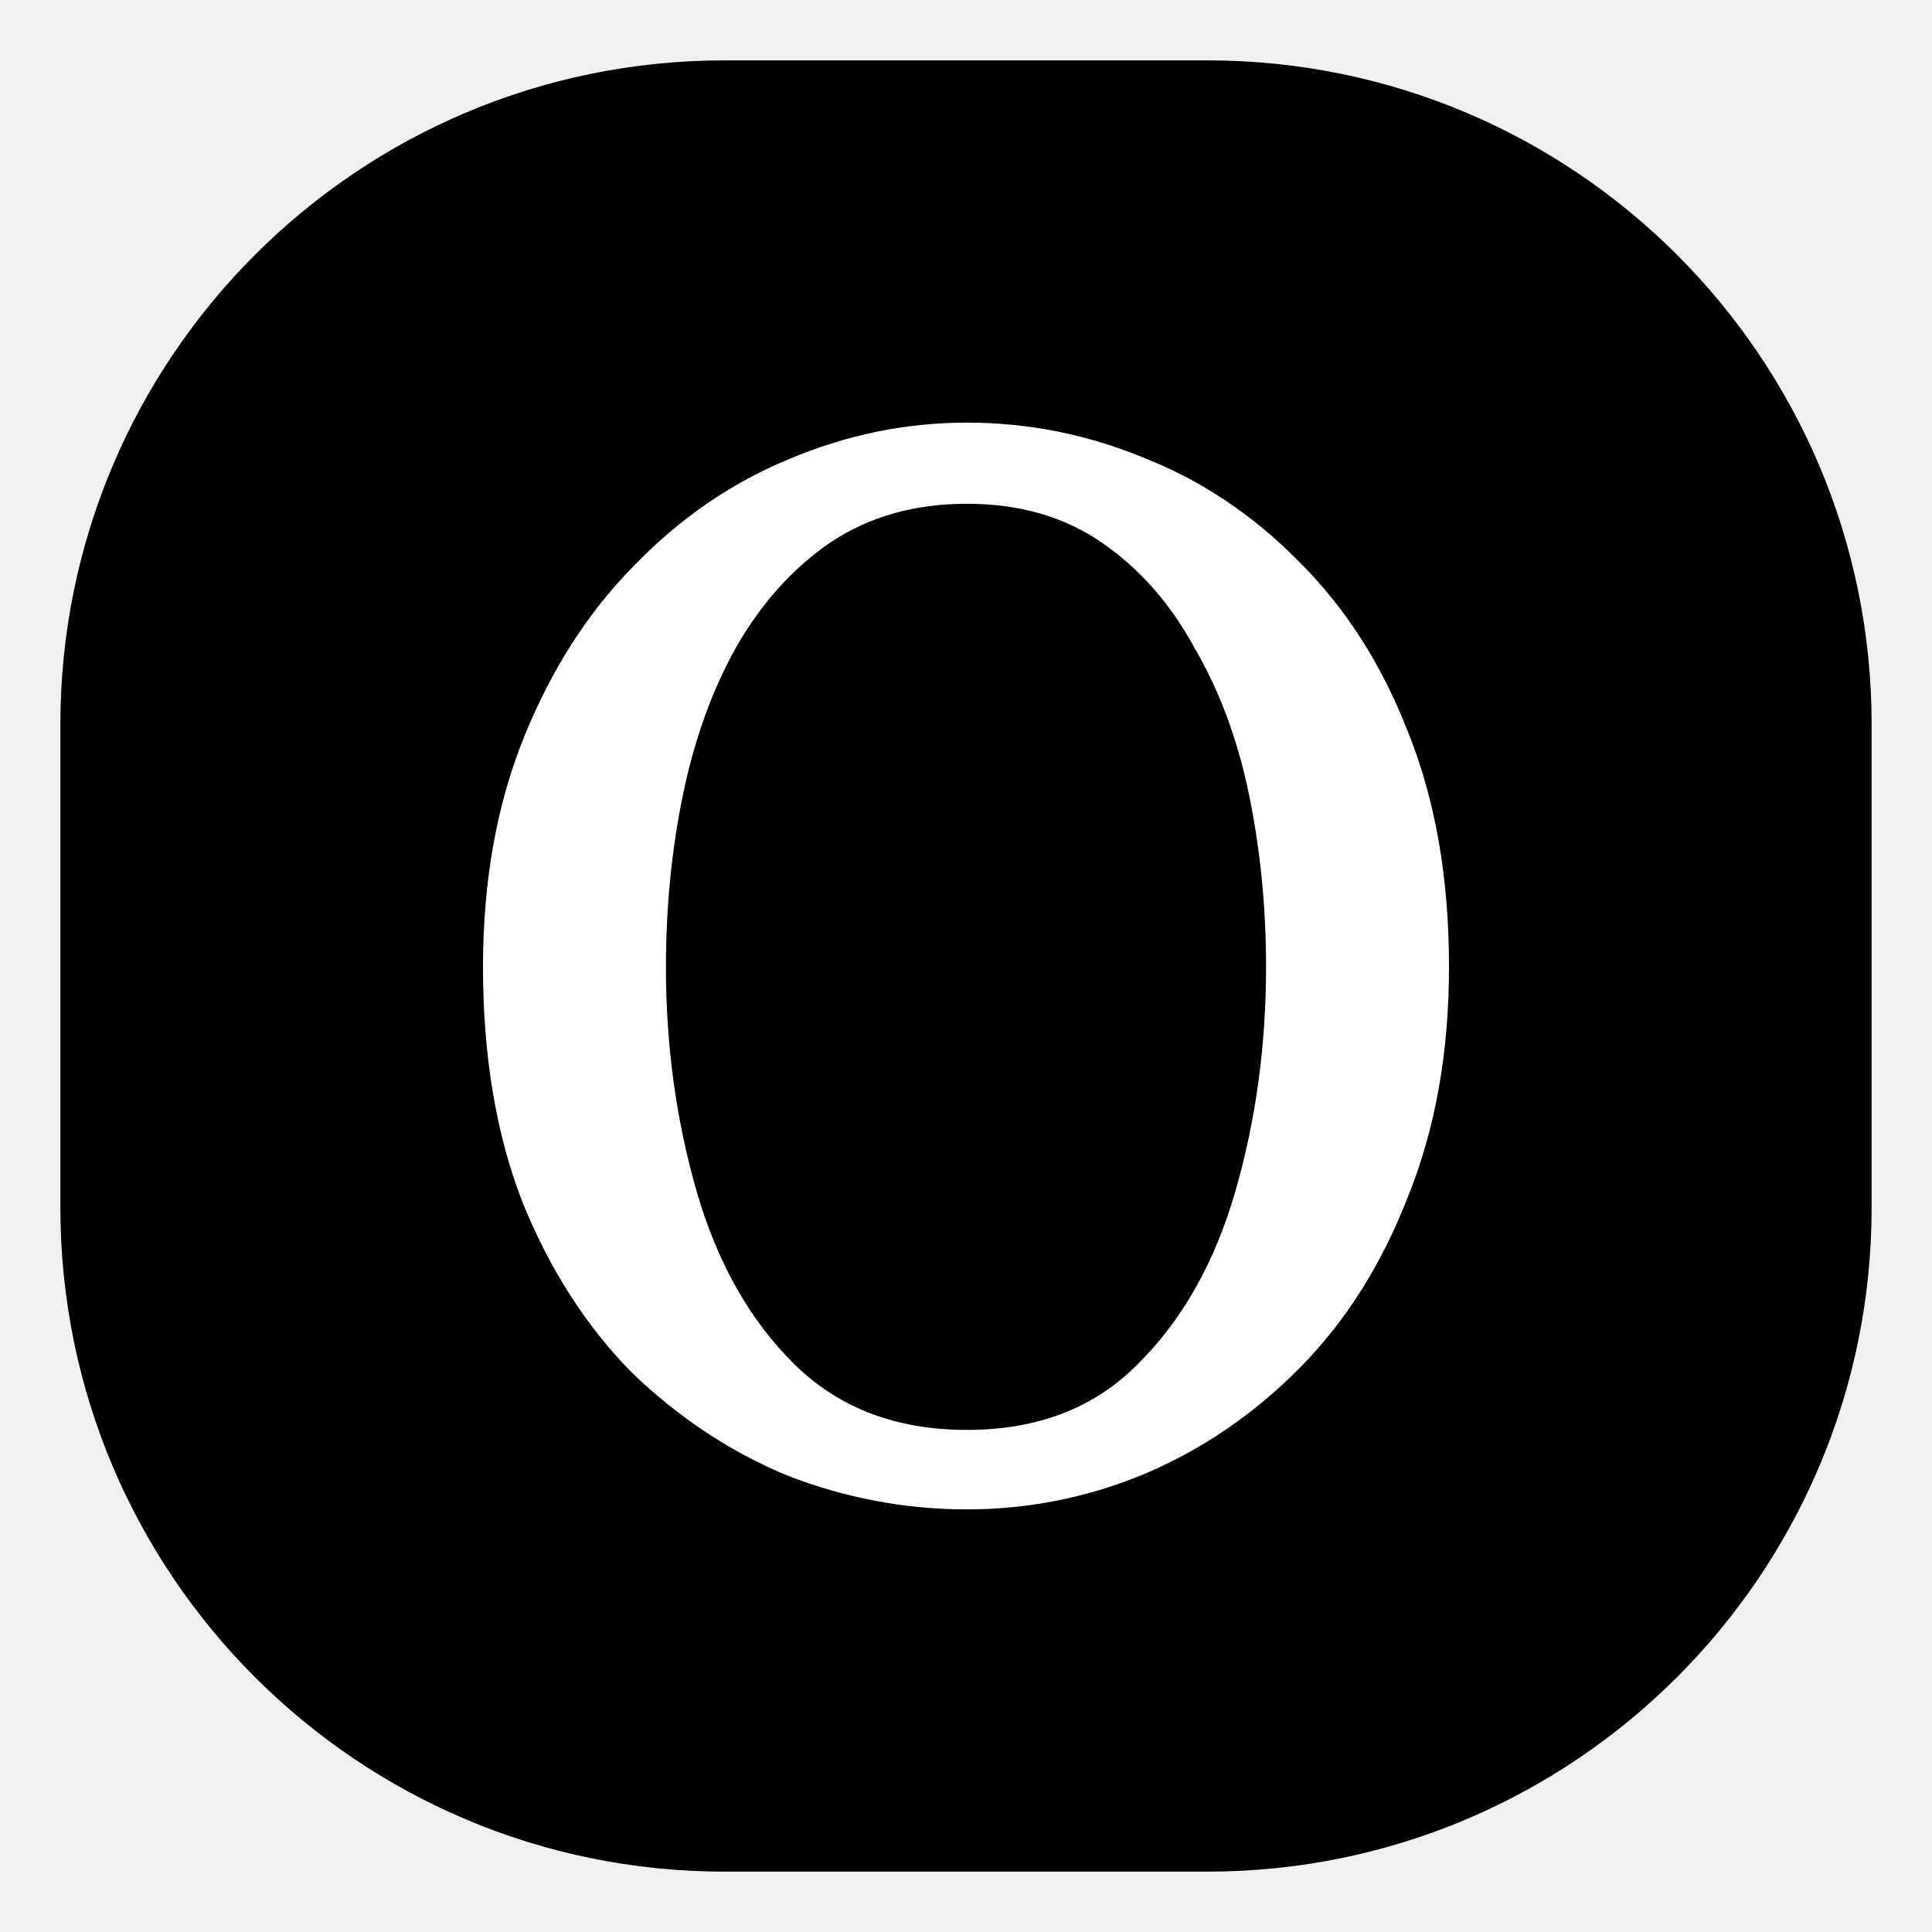
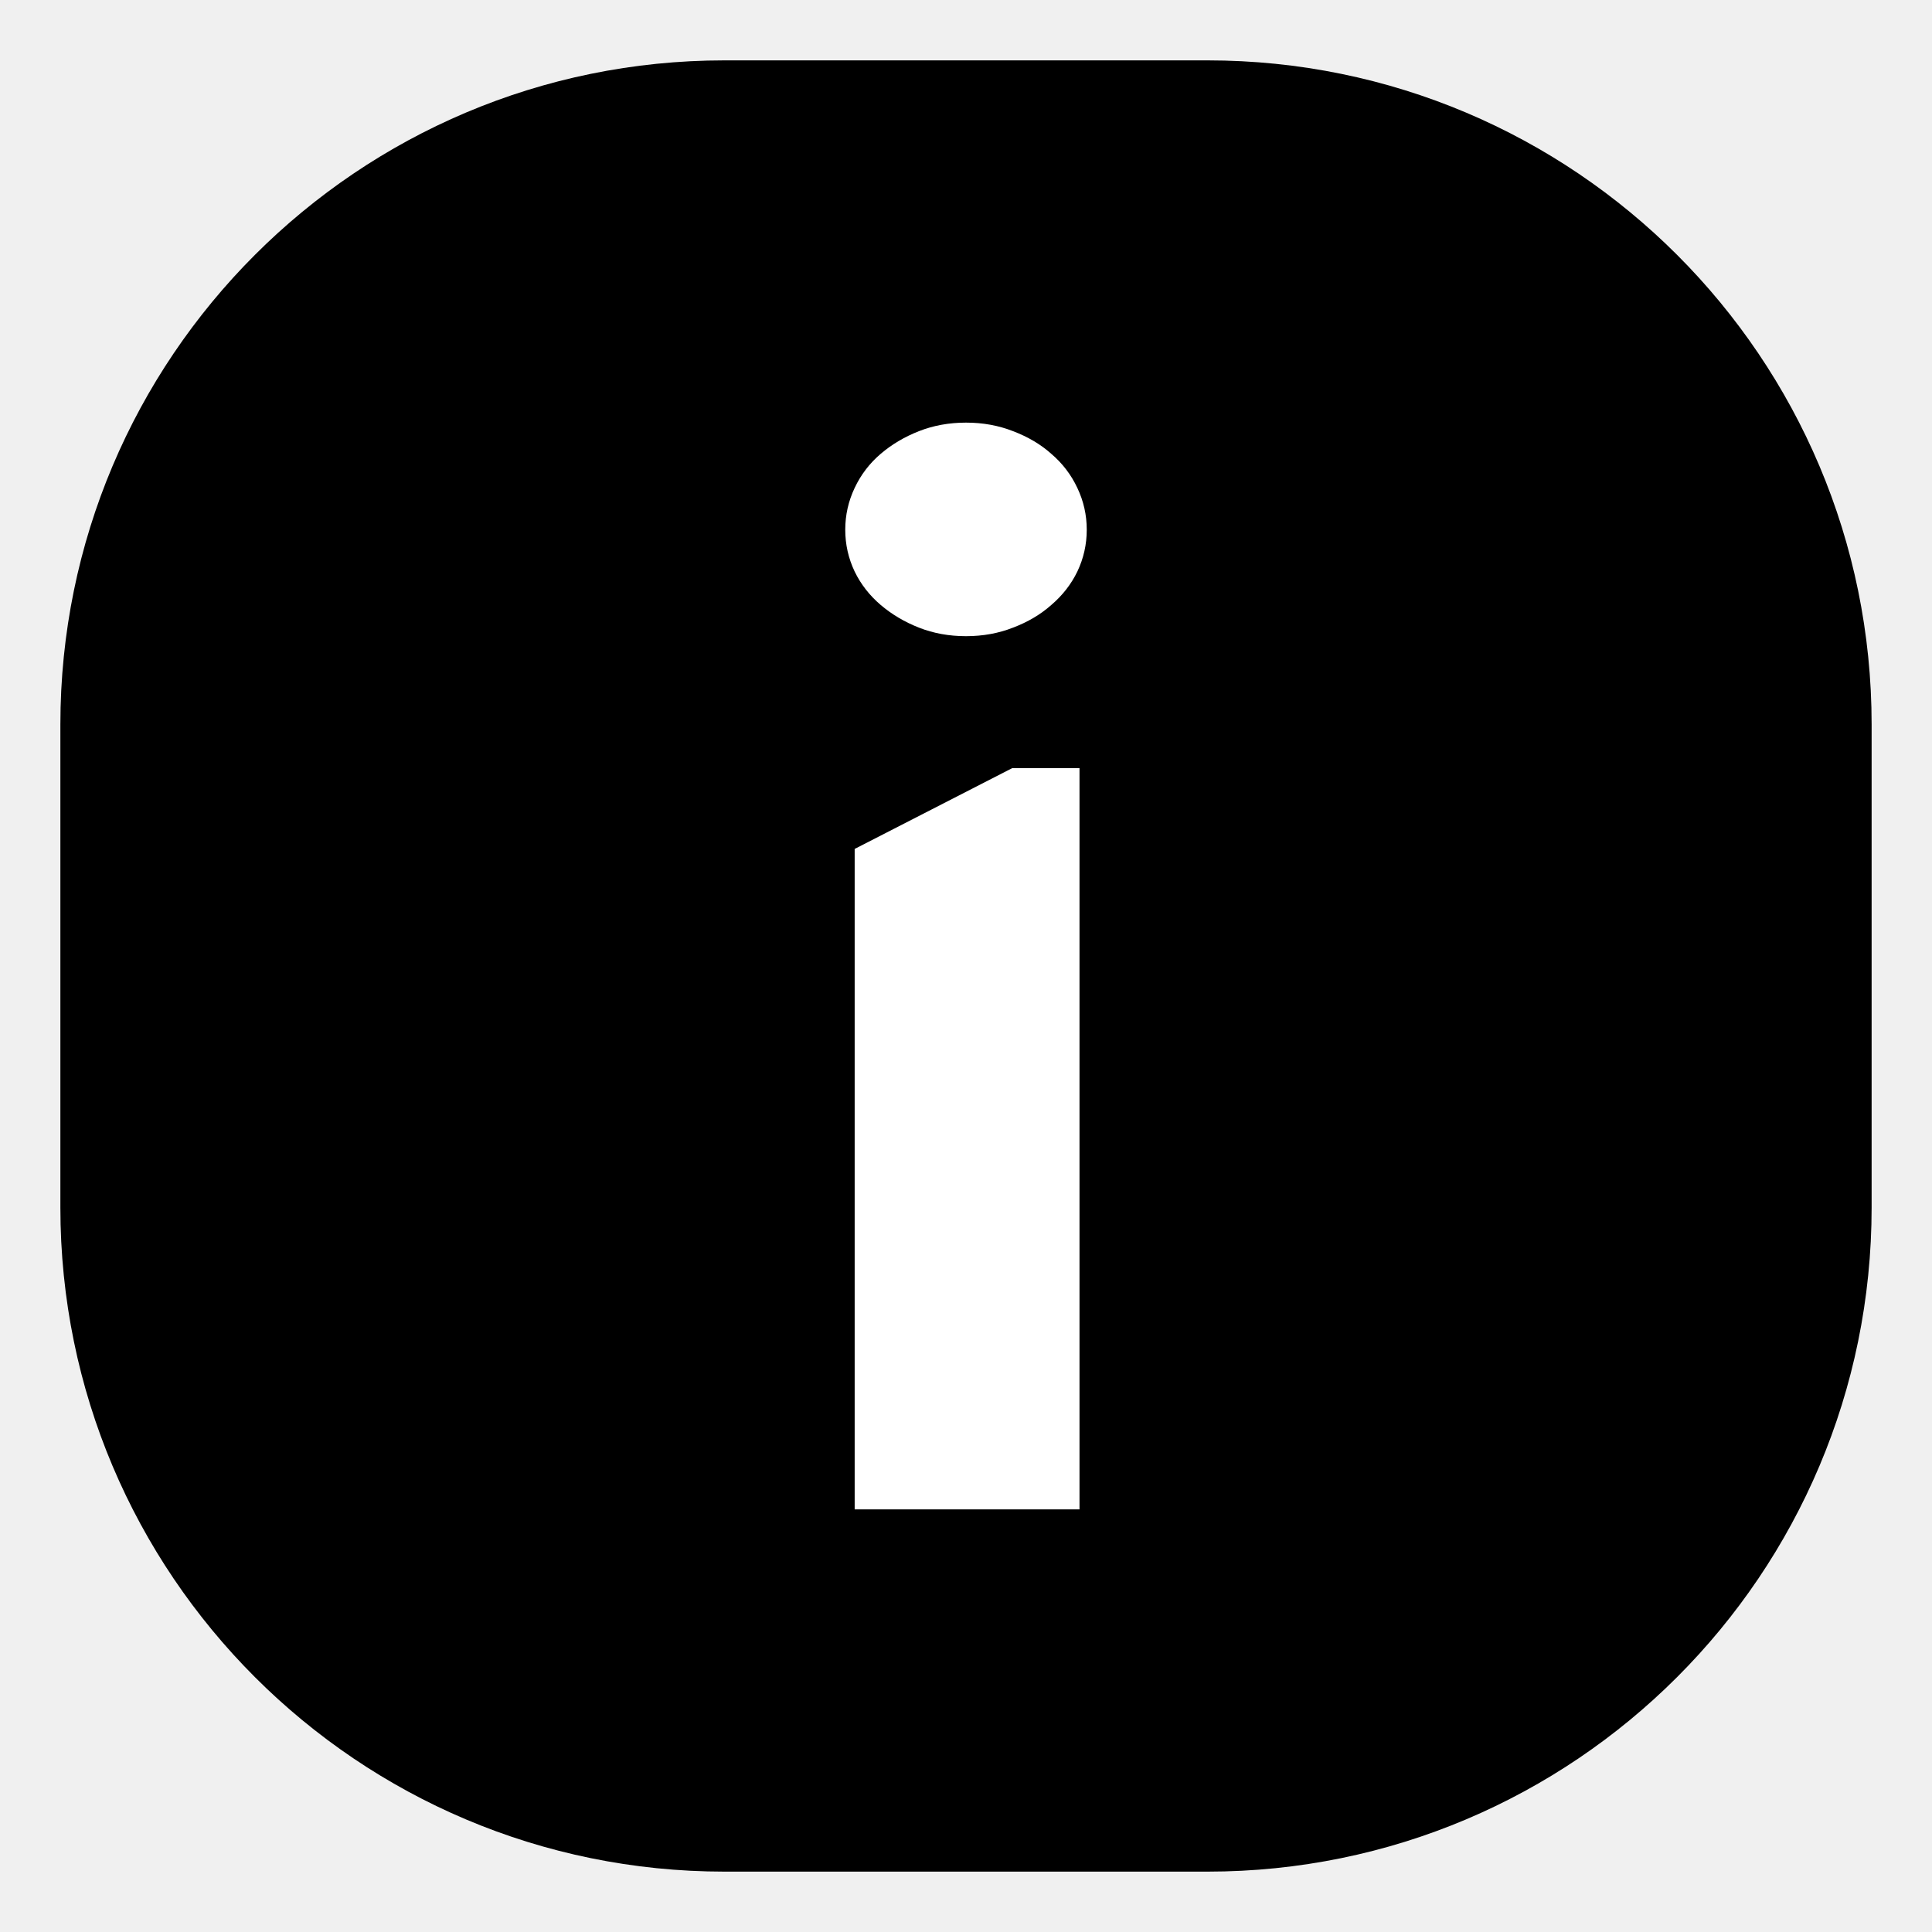
<svg xmlns="http://www.w3.org/2000/svg" width="32" height="32" viewBox="0 0 32 32" fill="none">
  <rect x="1" y="1" width="30" height="30" rx="11" fill="black" />
-   <path d="M16.014 25C14.995 25 14.004 24.813 13.041 24.44C12.097 24.048 11.238 23.479 10.464 22.733C9.709 21.967 9.104 21.025 8.651 19.905C8.217 18.785 8 17.488 8 16.014C8 14.596 8.227 13.327 8.68 12.207C9.133 11.087 9.737 10.145 10.492 9.379C11.247 8.596 12.097 8.008 13.041 7.616C14.004 7.205 14.995 7 16.014 7C17.034 7 18.015 7.196 18.959 7.588C19.903 7.961 20.753 8.53 21.508 9.295C22.282 10.061 22.886 11.003 23.32 12.123C23.773 13.243 24 14.54 24 16.014C24 17.432 23.773 18.701 23.32 19.821C22.886 20.941 22.291 21.883 21.536 22.648C20.781 23.414 19.922 24.002 18.959 24.412C18.015 24.804 17.034 25 16.014 25ZM16.014 23.684C17.185 23.684 18.129 23.32 18.846 22.593C19.582 21.865 20.12 20.913 20.46 19.737C20.8 18.561 20.97 17.32 20.97 16.014C20.97 15.025 20.875 14.073 20.687 13.159C20.498 12.244 20.196 11.432 19.78 10.723C19.384 9.995 18.874 9.417 18.251 8.988C17.628 8.558 16.883 8.344 16.014 8.344C15.146 8.344 14.391 8.558 13.749 8.988C13.126 9.417 12.607 9.995 12.191 10.723C11.795 11.432 11.502 12.244 11.313 13.159C11.124 14.073 11.03 15.025 11.03 16.014C11.03 17.32 11.2 18.561 11.54 19.737C11.88 20.913 12.418 21.865 13.154 22.593C13.89 23.32 14.844 23.684 16.014 23.684Z" fill="white" />
+   <path d="M14.156 14.061L16.767 12.722H17.88V25H14.156V14.061ZM14 8.774C14 8.531 14.052 8.3 14.156 8.081C14.259 7.862 14.403 7.674 14.587 7.517C14.771 7.36 14.982 7.235 15.222 7.141C15.461 7.047 15.721 7 16 7C16.279 7 16.539 7.047 16.778 7.141C17.026 7.235 17.238 7.36 17.413 7.517C17.597 7.674 17.741 7.862 17.844 8.081C17.948 8.3 18 8.531 18 8.774C18 9.017 17.948 9.248 17.844 9.467C17.741 9.679 17.597 9.863 17.413 10.02C17.238 10.176 17.026 10.302 16.778 10.396C16.539 10.49 16.279 10.537 16 10.537C15.721 10.537 15.461 10.49 15.222 10.396C14.982 10.302 14.771 10.176 14.587 10.02C14.403 9.863 14.259 9.679 14.156 9.467C14.052 9.248 14 9.017 14 8.774Z" fill="white" />
</svg>
